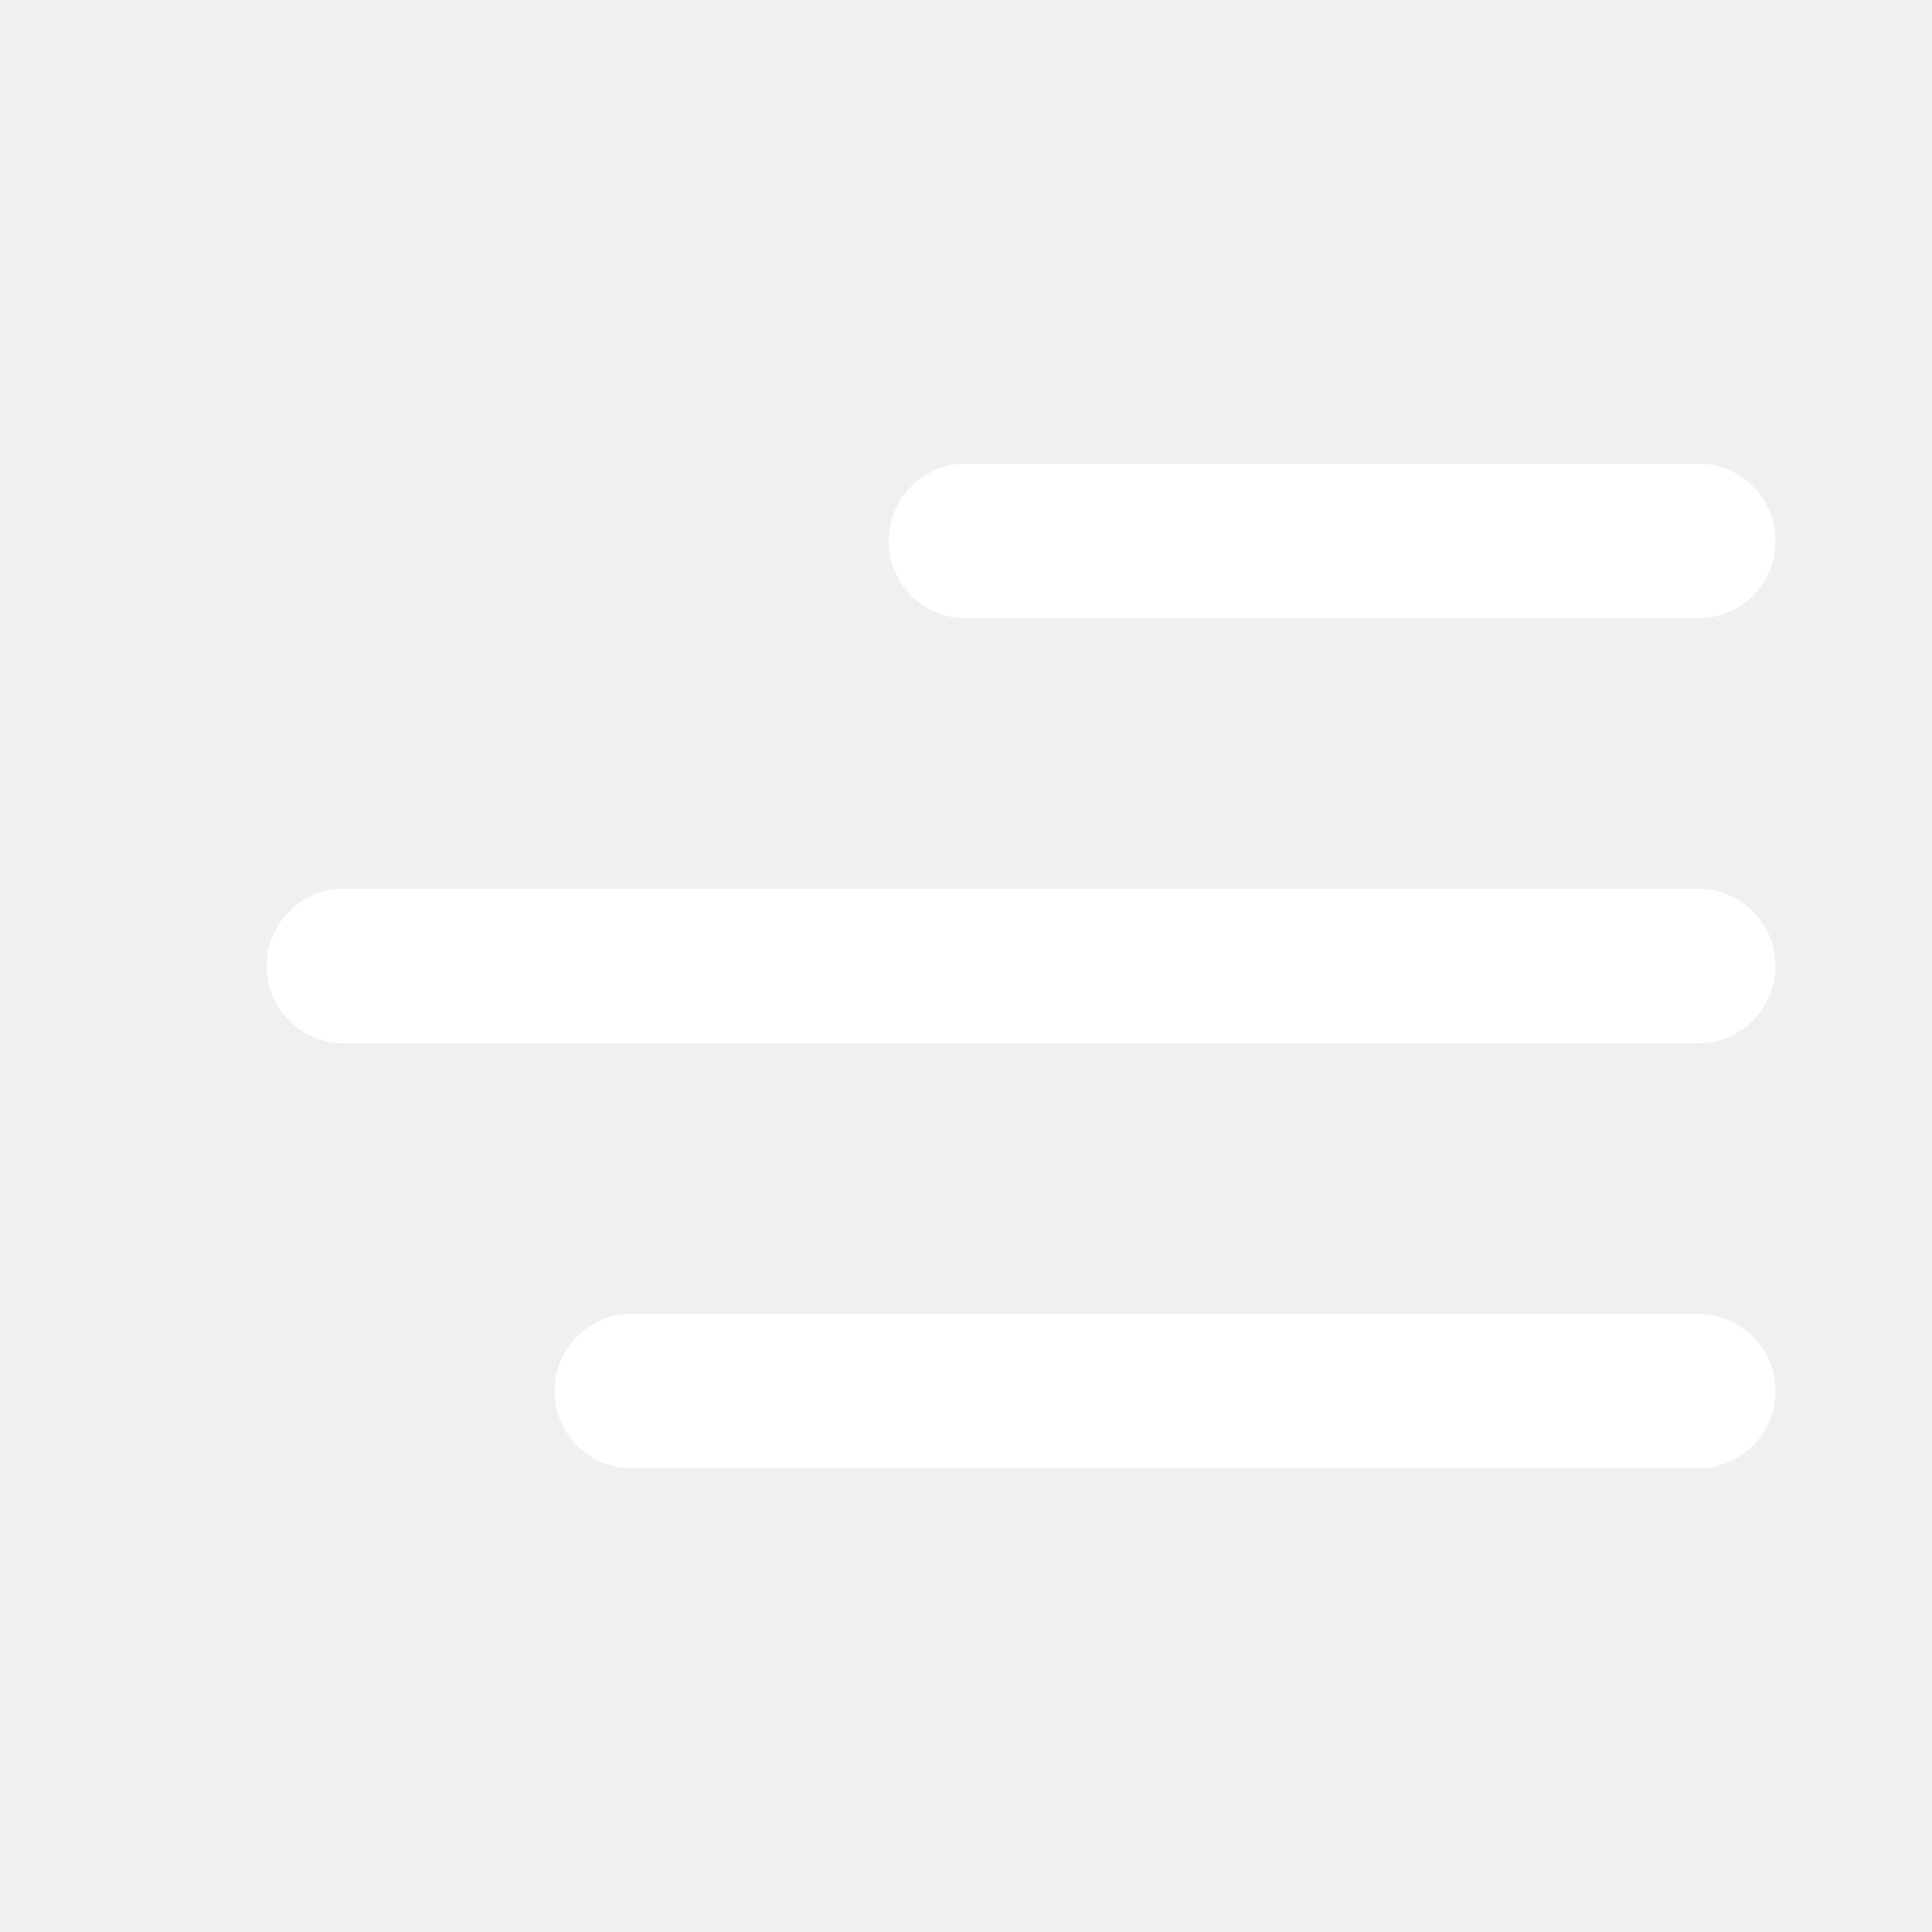
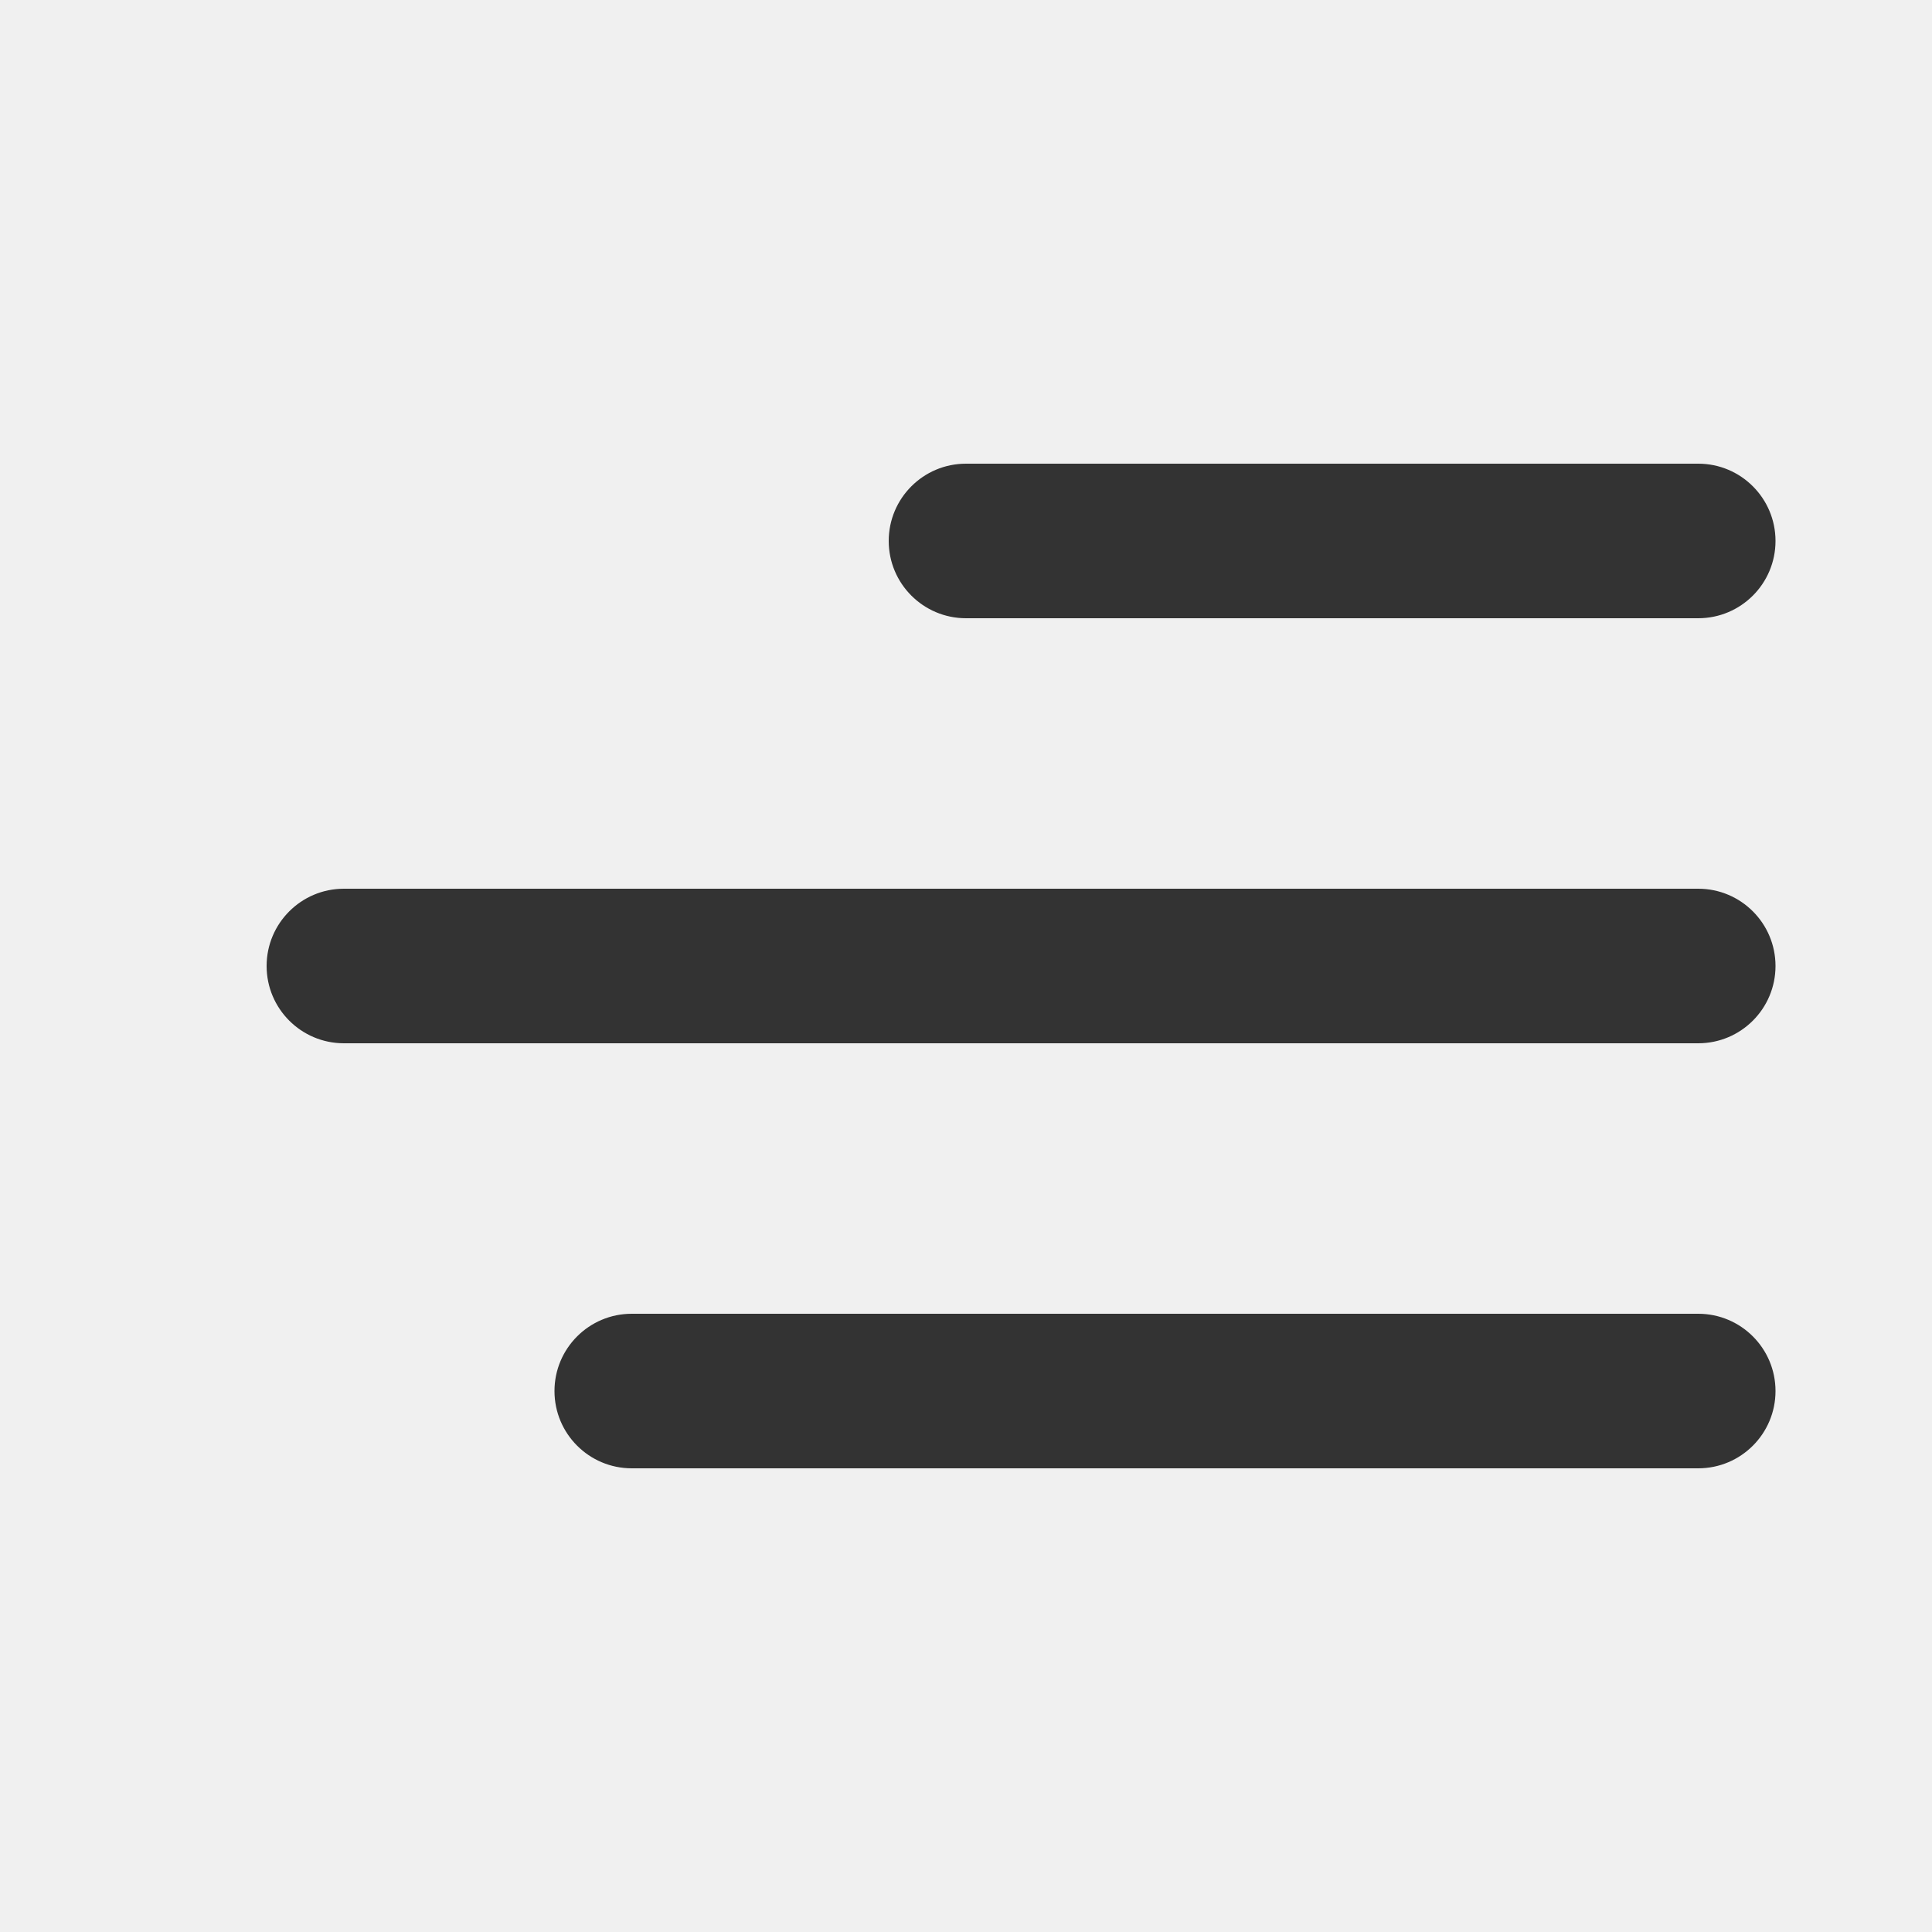
<svg xmlns="http://www.w3.org/2000/svg" width="1000" height="1000" viewBox=" 0 0 1000 1000" fill="none">
-   <rect x="138" y="460" width="781" height="80" rx="40" fill="white" />
-   <rect x="460" y="240" width="459" height="80" rx="40" fill="white" />
-   <rect x="287" y="680" width="632" height="80" rx="40" fill="white" />
+   <rect x="138" y="460" width="781" height="80" rx="40" fill="#333" />
+   <rect x="460" y="240" width="459" height="80" rx="40" fill="#333" />
+   <rect x="287" y="680" width="632" height="80" rx="40" fill="#333" />
</svg>
